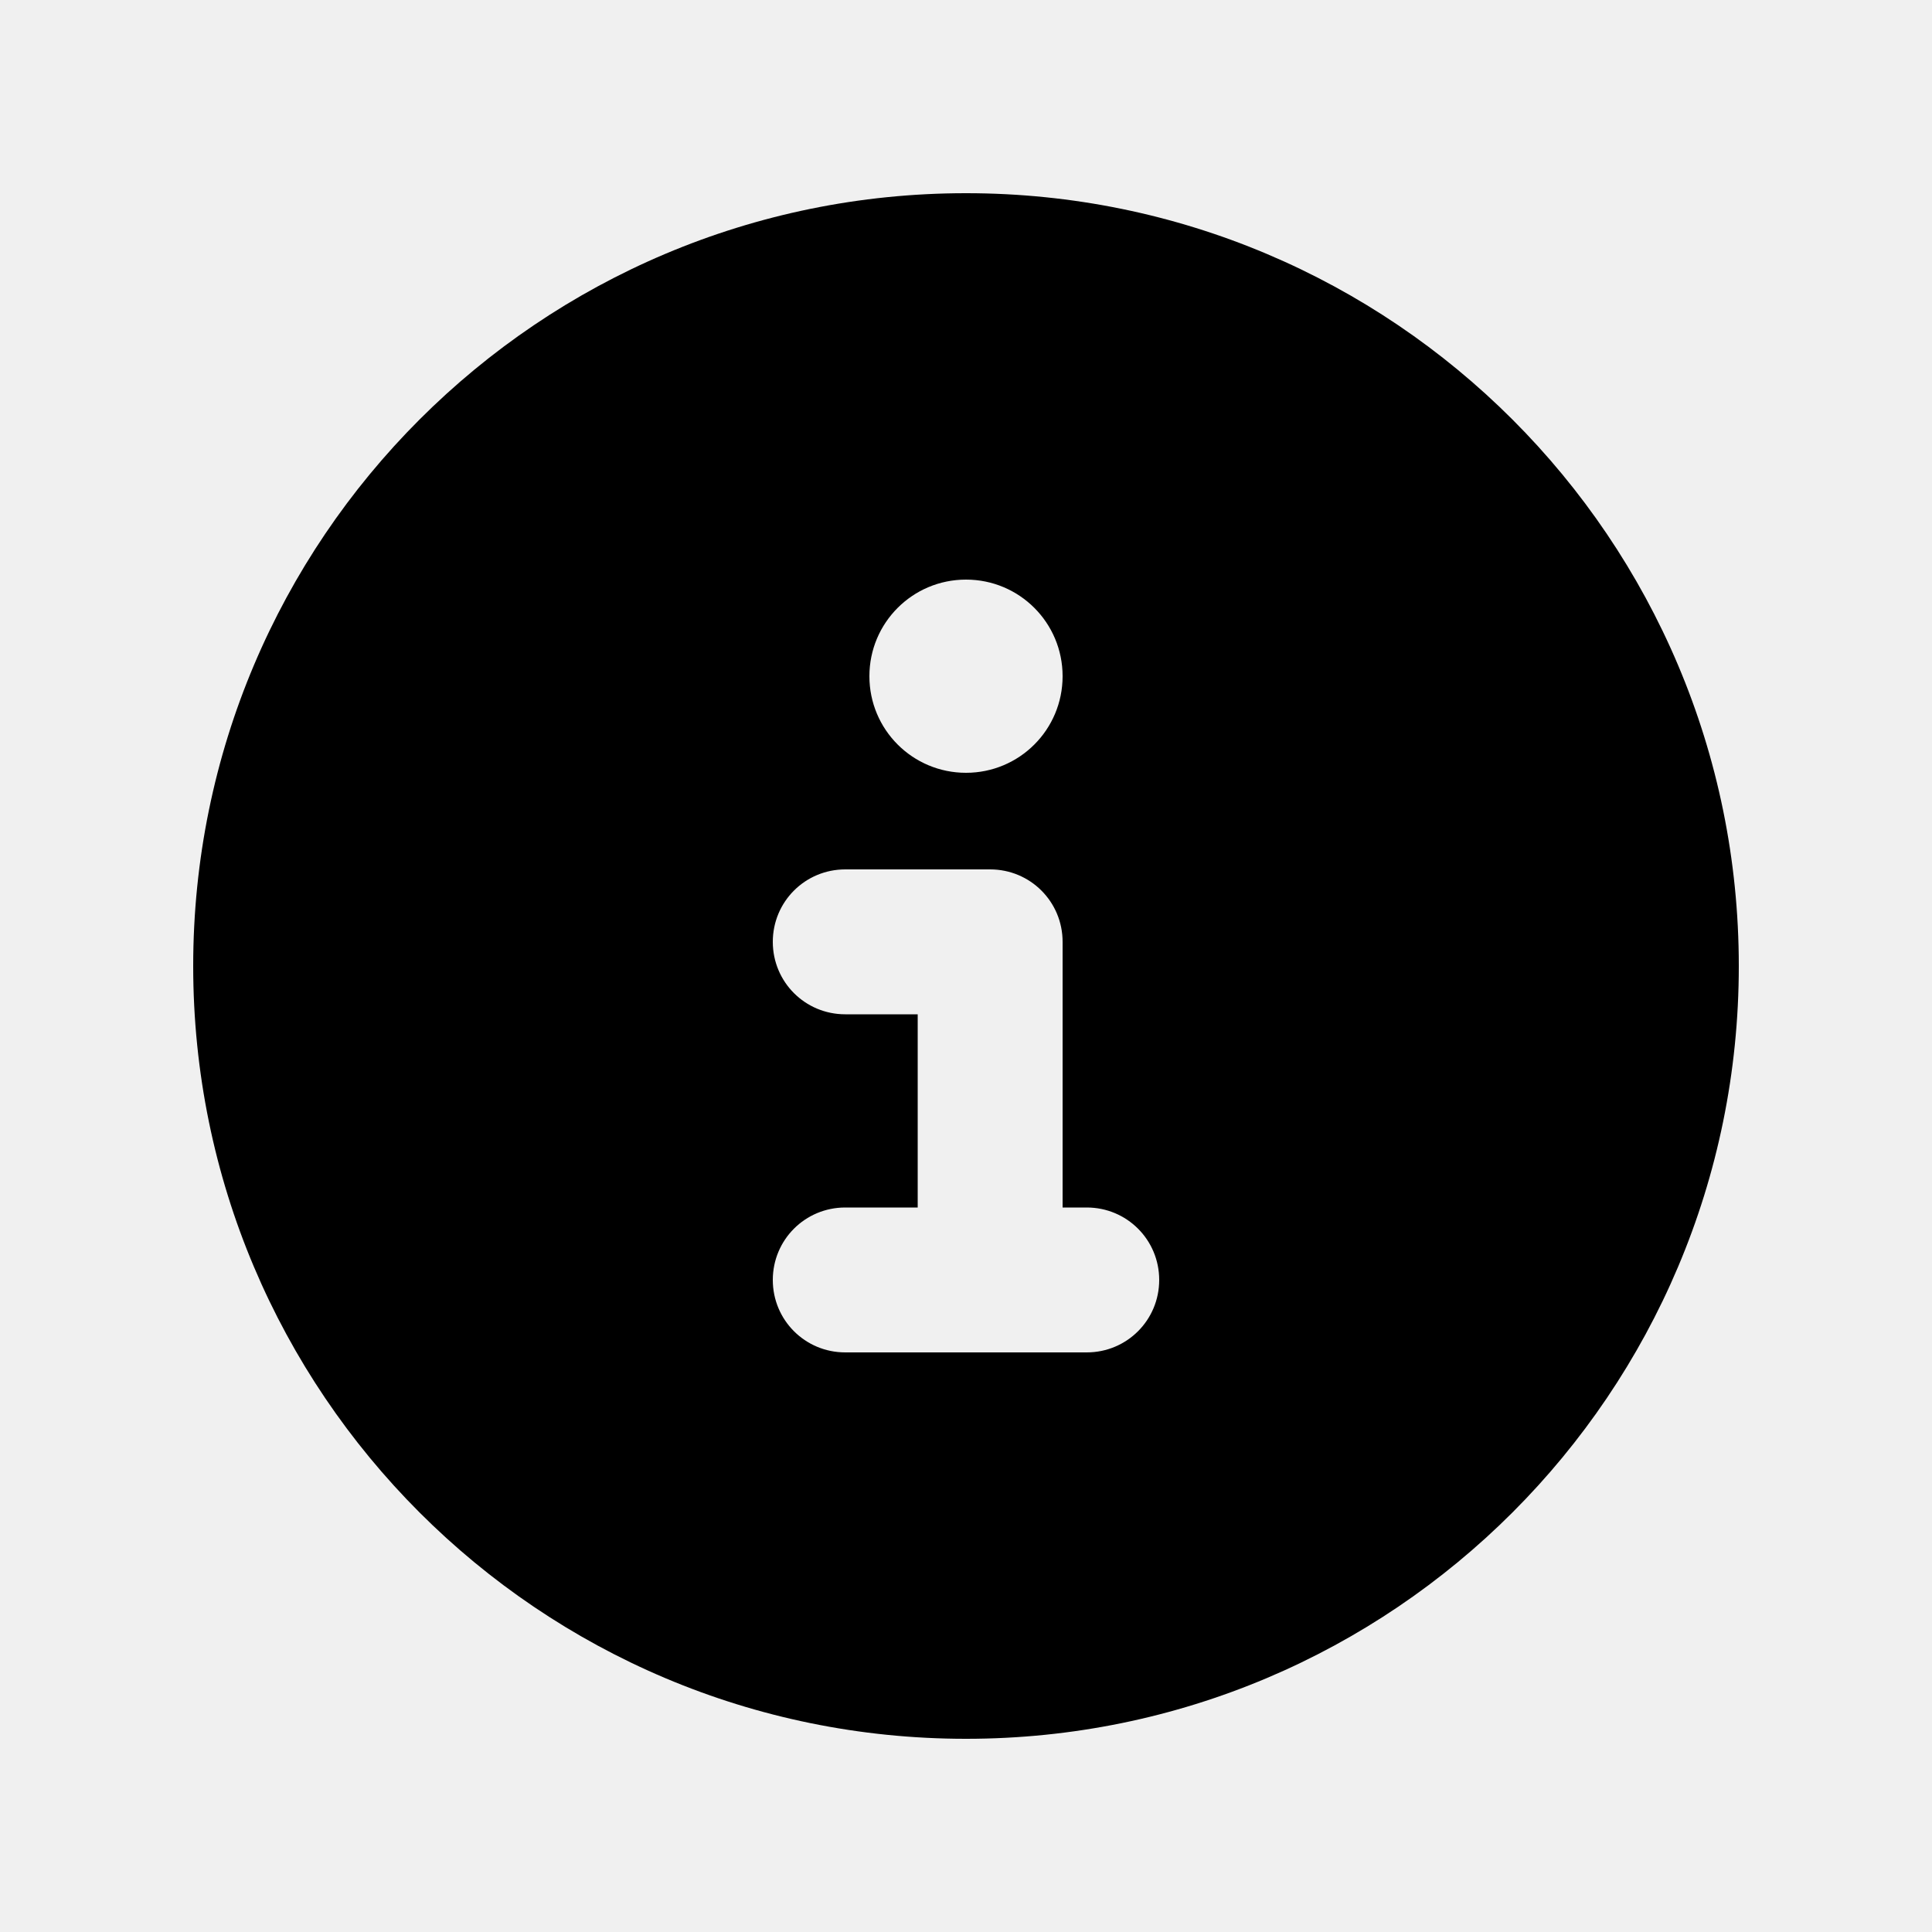
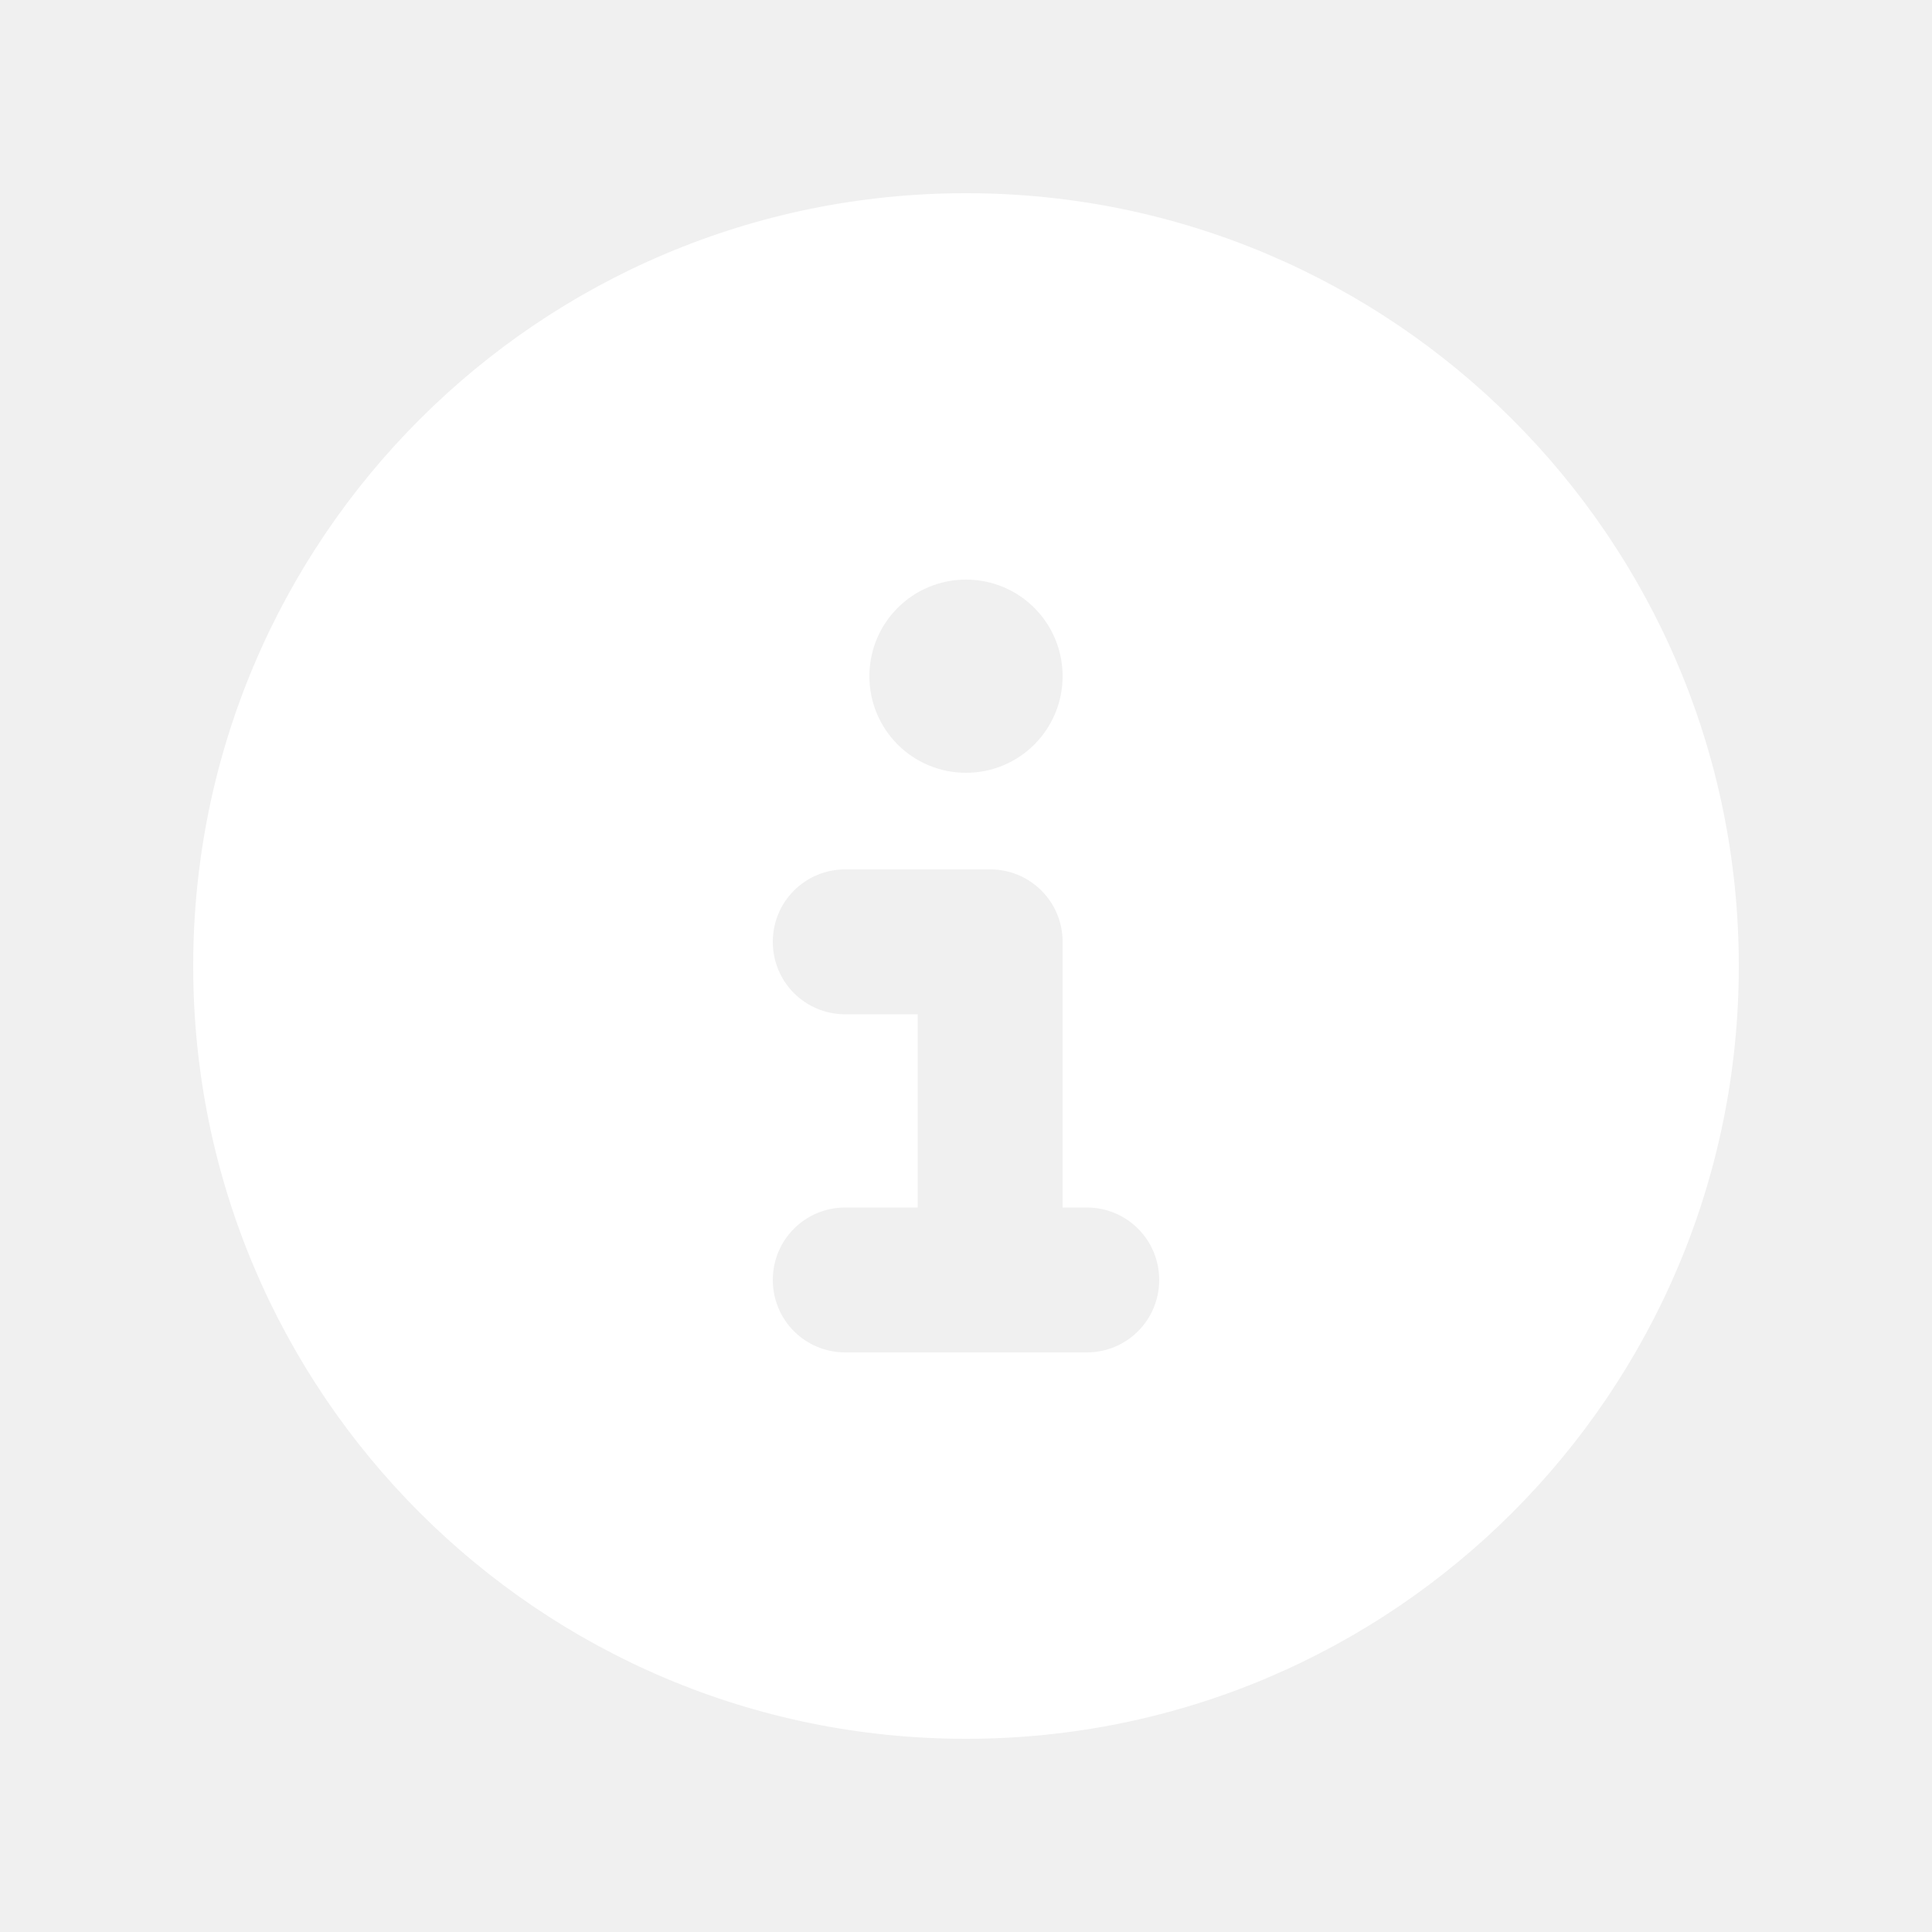
<svg xmlns="http://www.w3.org/2000/svg" viewBox="0 0 640 640">
-   <path d="M320 576C461.4 576 576 461.4 576 320C576 178.6 461.4 64 320 64C178.6 64 64 178.6 64 320C64 461.4 178.6 576 320 576zM288 224C288 206.3 302.3 192 320 192C337.7 192 352 206.3 352 224C352 241.7 337.7 256 320 256C302.3 256 288 241.7 288 224zM280 288L328 288C341.3 288 352 298.7 352 312L352 400L360 400C373.3 400 384 410.7 384 424C384 437.3 373.3 448 360 448L280 448C266.7 448 256 437.3 256 424C256 410.7 266.7 400 280 400L304 400L304 336L280 336C266.7 336 256 325.3 256 312C256 298.7 266.7 288 280 288z" />
+   <path fill="white" d="M320 576C461.4 576 576 461.4 576 320C576 178.6 461.4 64 320 64C178.6 64 64 178.6 64 320C64 461.4 178.6 576 320 576zM288 224C288 206.3 302.3 192 320 192C337.7 192 352 206.3 352 224C352 241.7 337.7 256 320 256C302.3 256 288 241.7 288 224zM280 288L328 288C341.3 288 352 298.7 352 312L352 400L360 400C373.3 400 384 410.7 384 424C384 437.3 373.3 448 360 448L280 448C266.7 448 256 437.3 256 424C256 410.7 266.7 400 280 400L304 400L304 336L280 336C266.7 336 256 325.3 256 312C256 298.7 266.7 288 280 288z" />
</svg>
